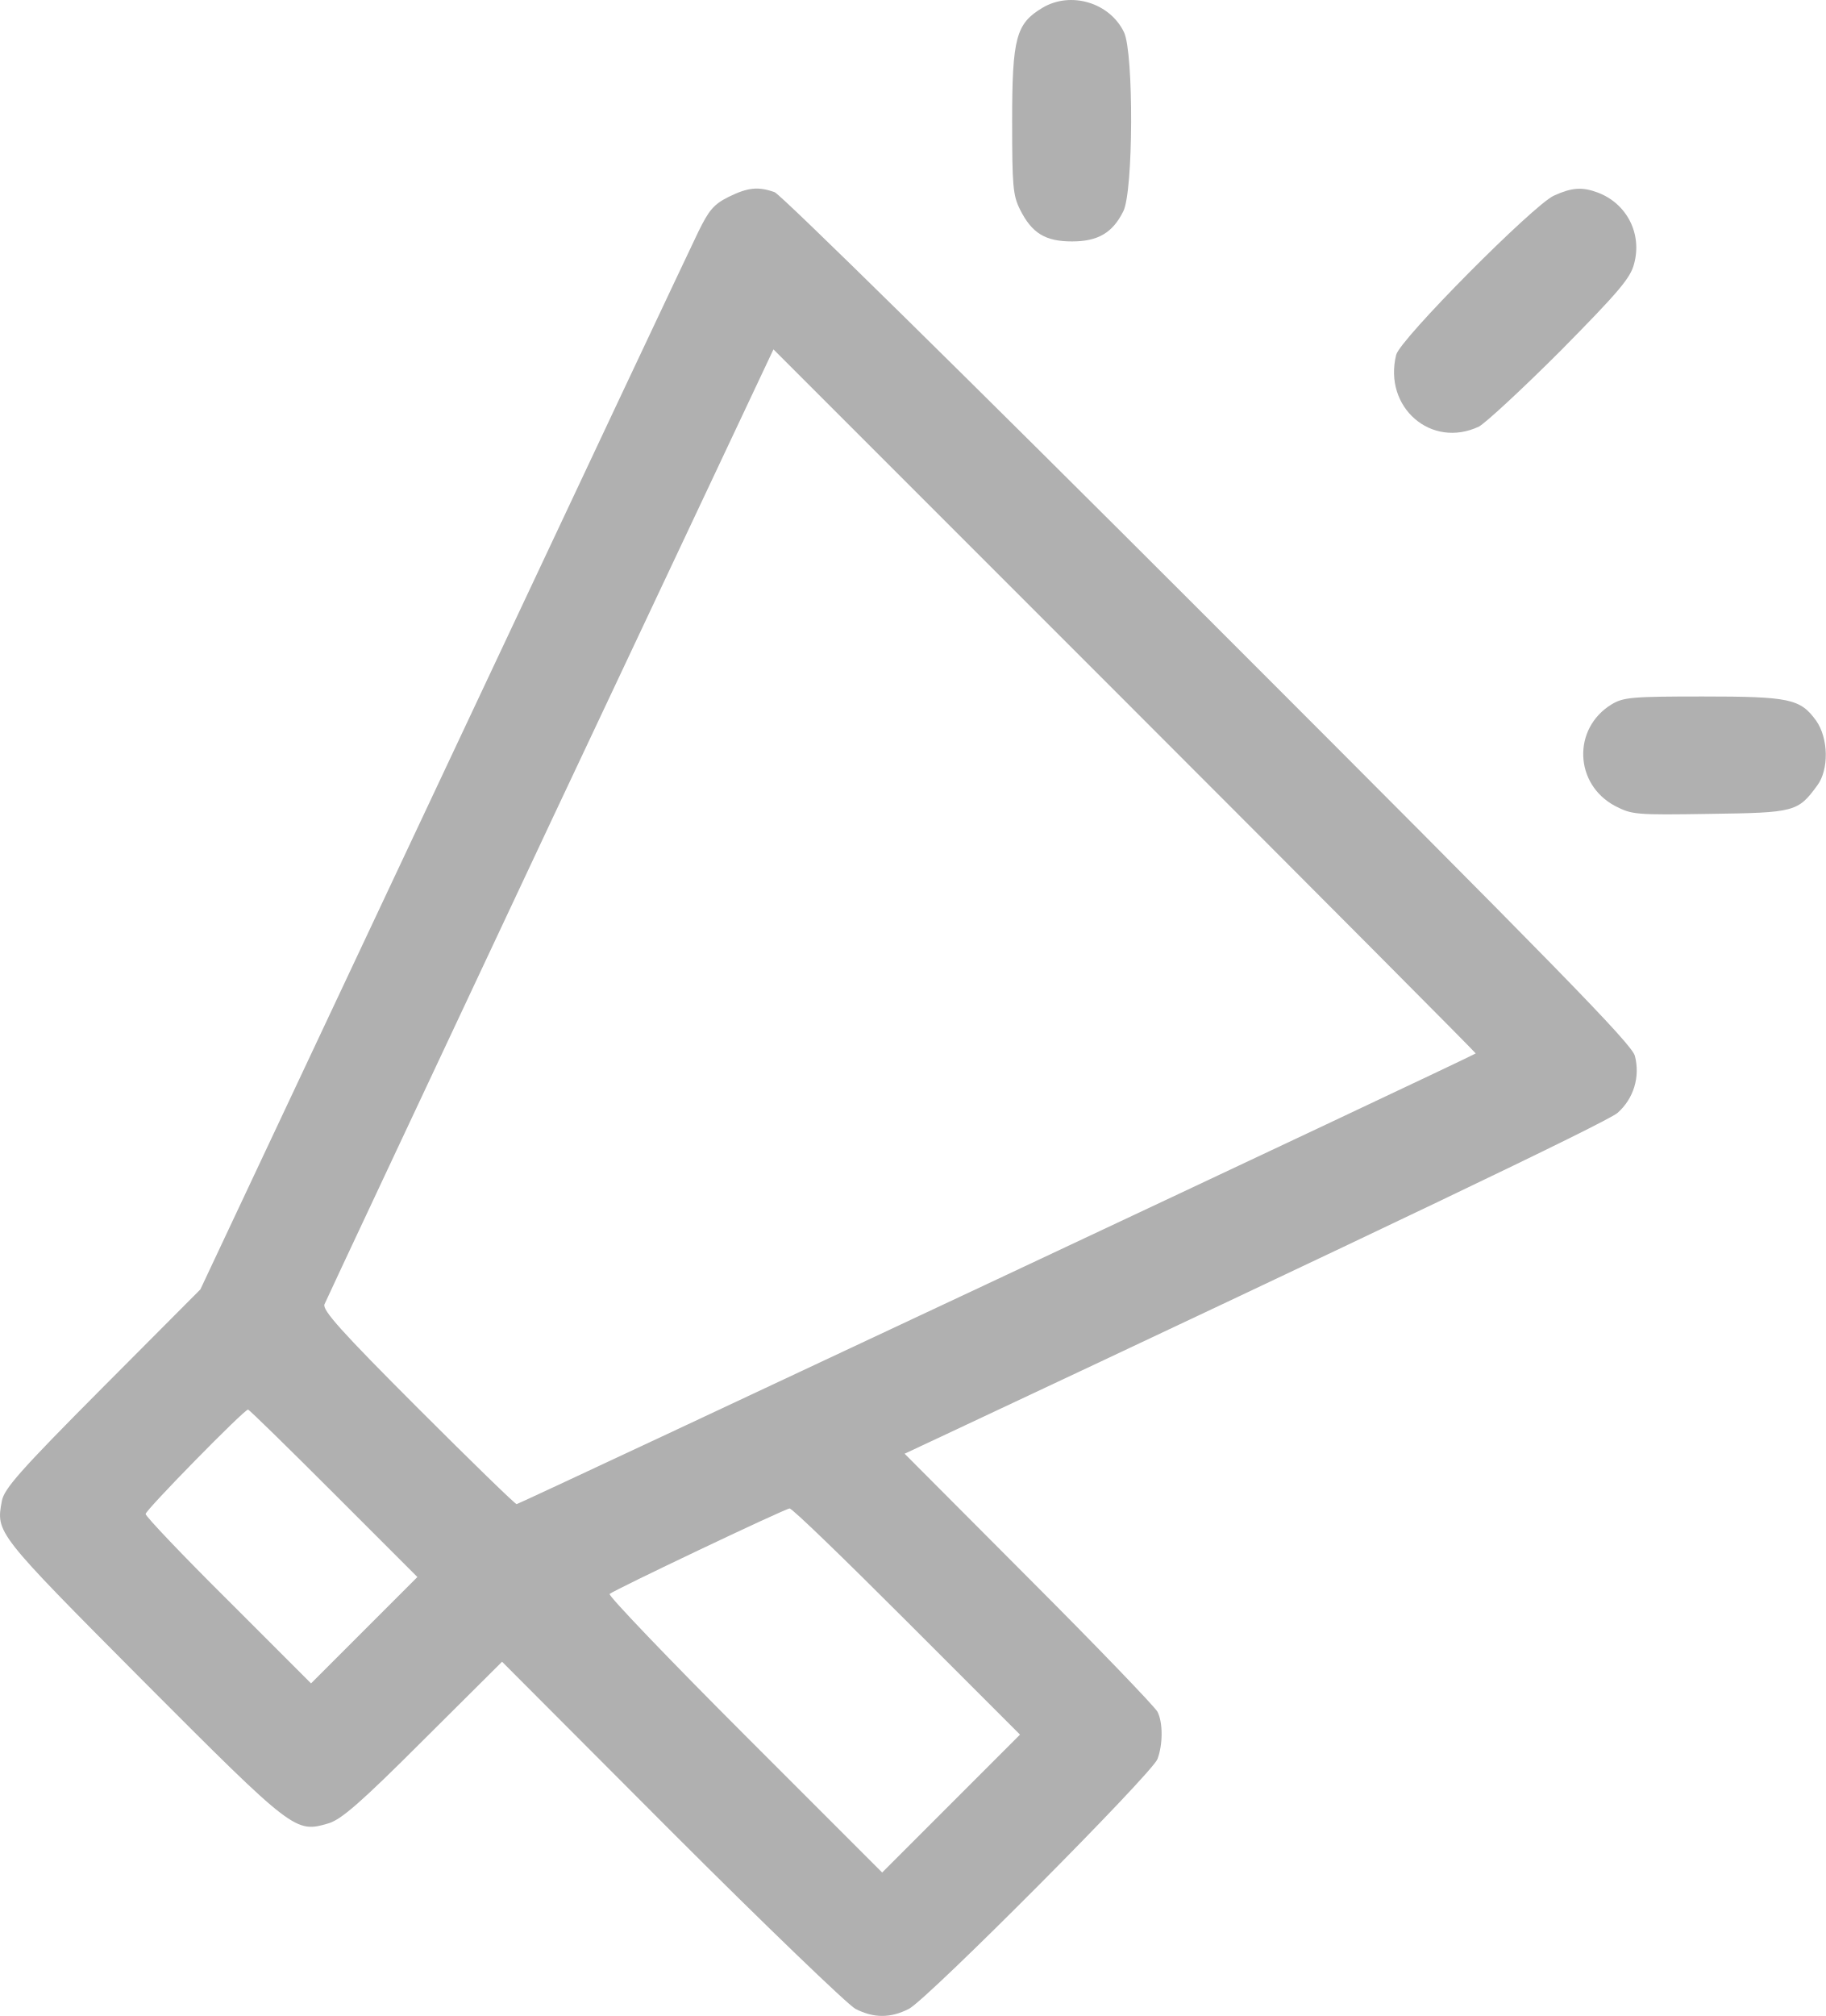
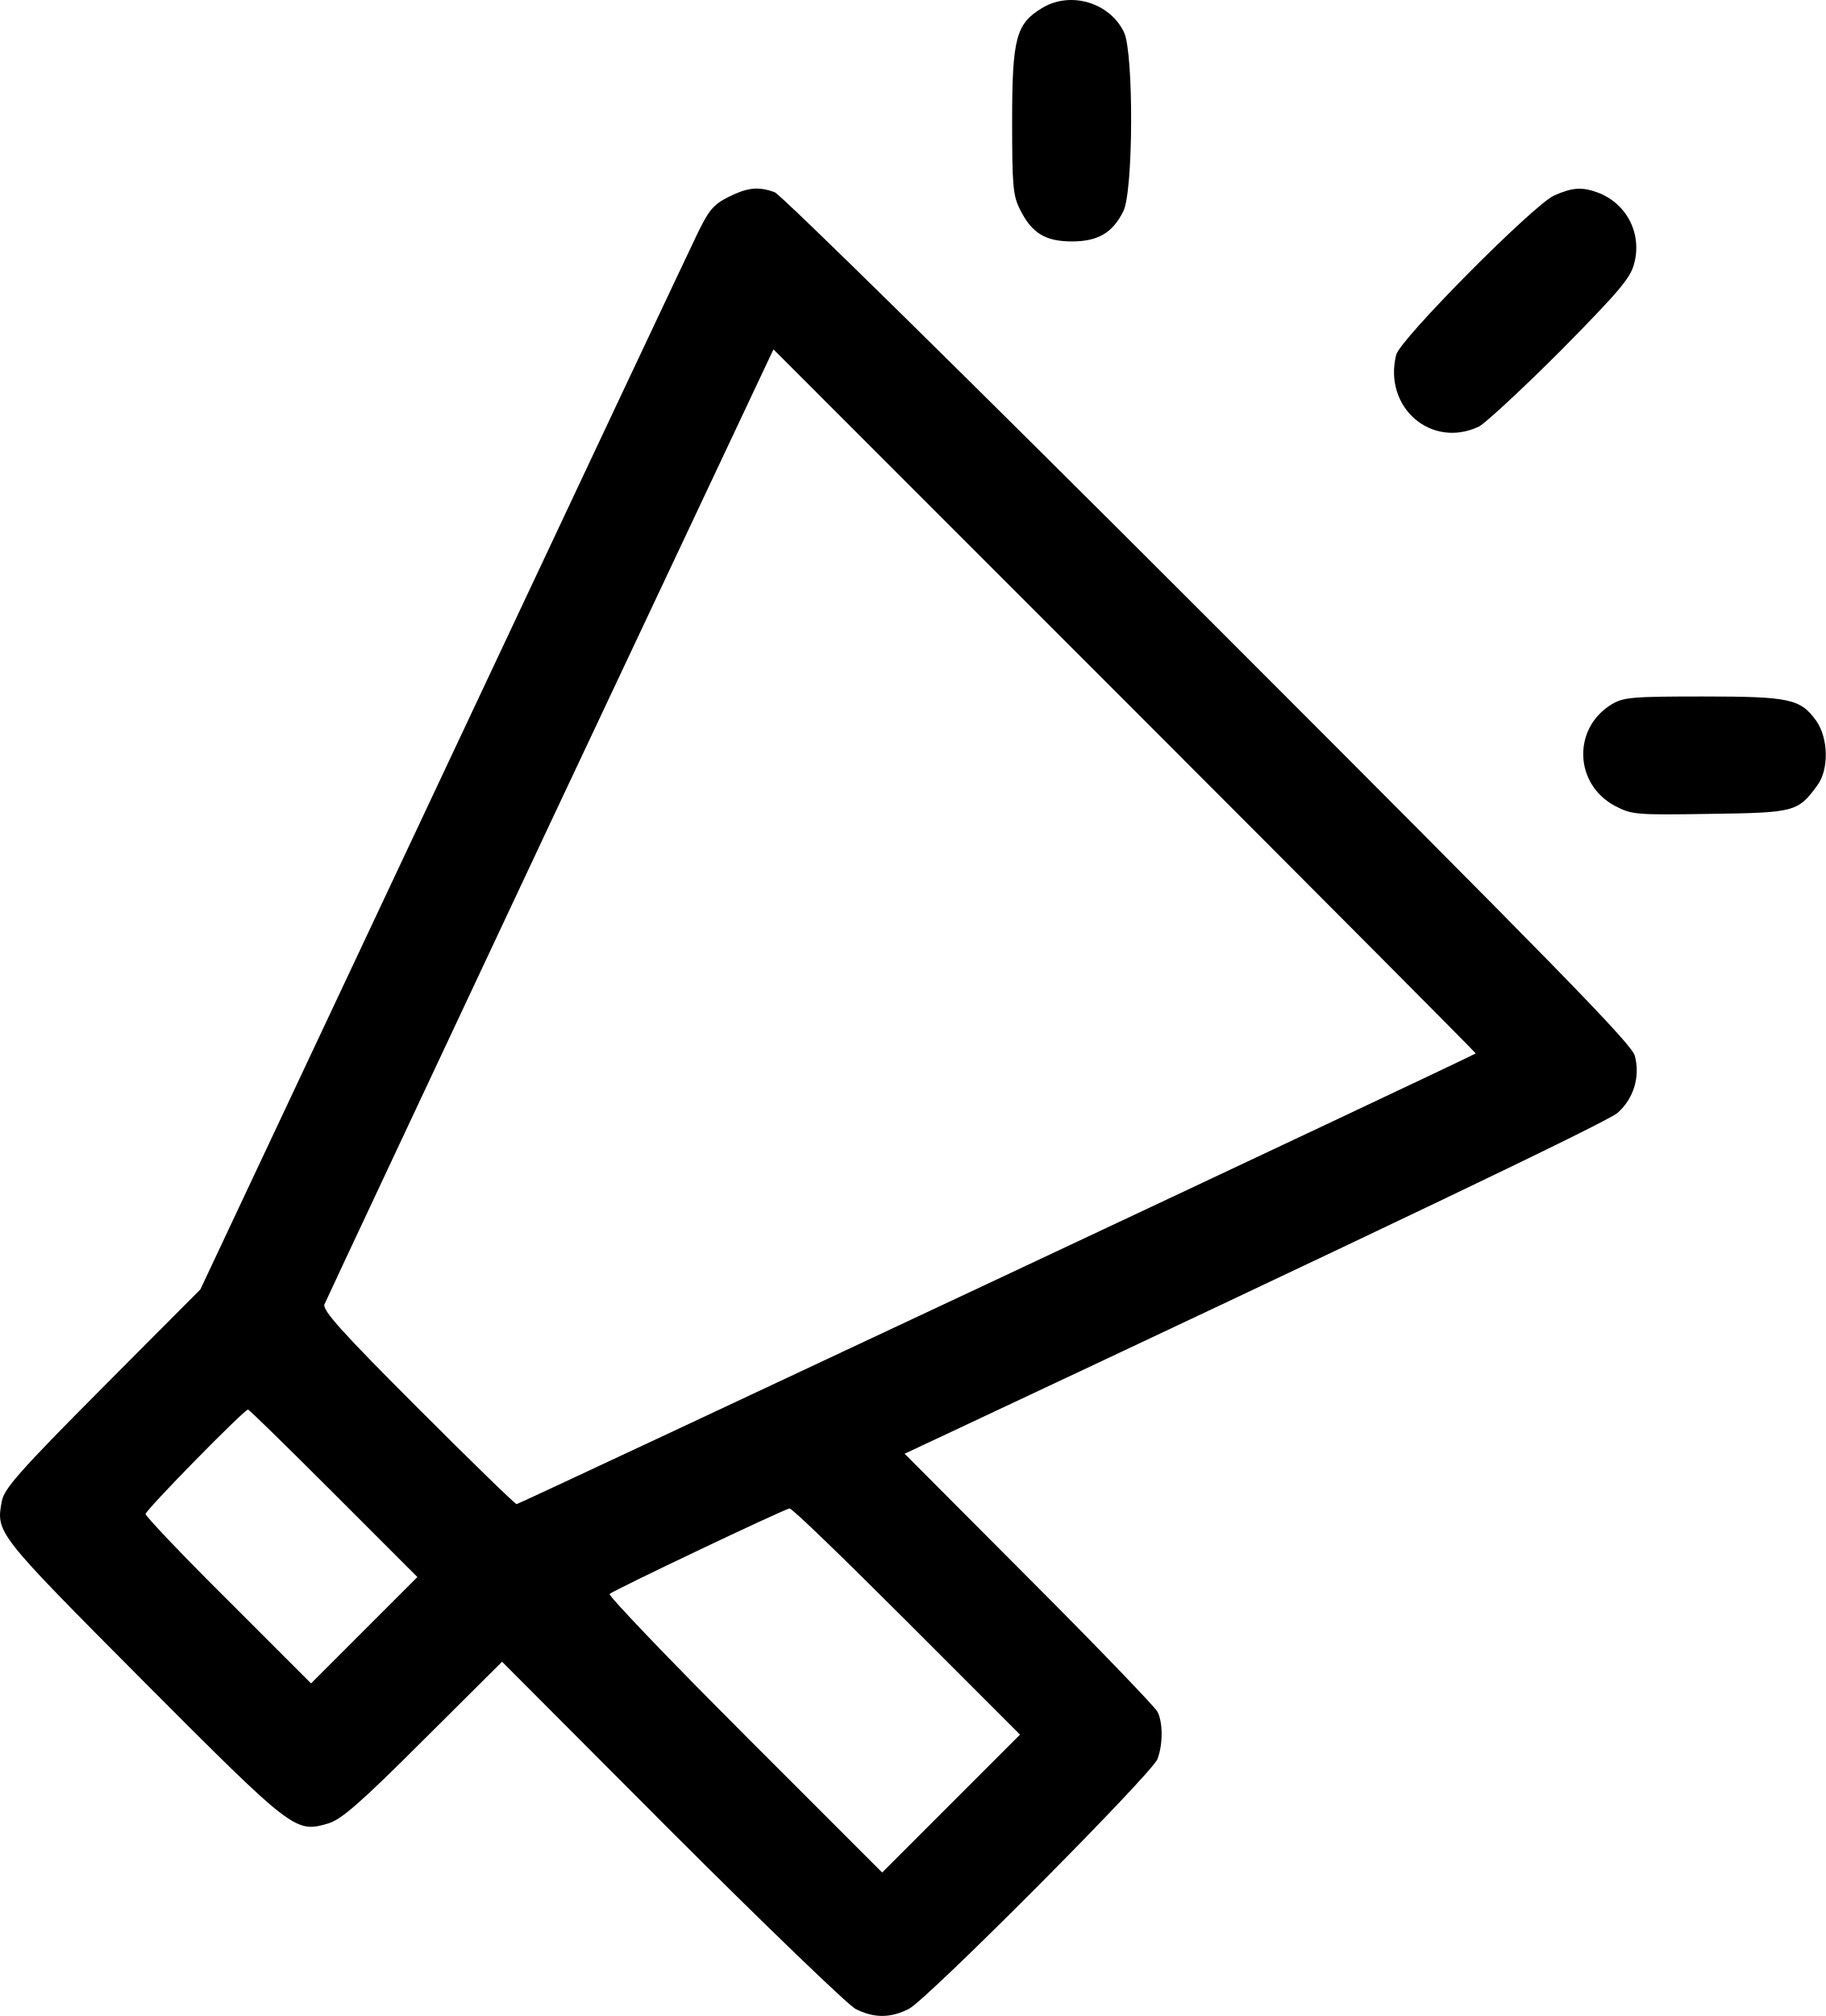
- <svg xmlns="http://www.w3.org/2000/svg" version="1.1" id="Layer_1" x="0px" y="0px" viewBox="0 0 463.5 511.7" style="enable-background:new 0 0 463.5 511.7;" xml:space="preserve">
-   <g fill="#b0b0b0" transform="translate(0,512) scale(0.1,-0.1)">
+ <svg xmlns="http://www.w3.org/2000/svg" version="1.1" x="0px" y="0px" viewBox="0 0 463.5 511.7">
+   <g transform="translate(0,512) scale(0.1,-0.1)">
    <path d="M2646.7,5100.2c-67-40-77-76-77-288c0-164,2-188,20-224c30-60,64-81,132-81c66,0,103,22,130,76c26,49,27,403,2,455   C2817.7,5113.2,2718.7,5143.2,2646.7,5100.2z" />
    <path d="M1849.7,4620.2c-38-19-50-34-77-89c-18-37-310-656-648-1375l-616-1309l-249-250c-211-212-249-256-255-287   c-15-81-16-80,358-456c385-386,387-387,472-362c32,10,80,51,240,211l200,199l430-431c237-237,447-439,467-450c47-24,89-24,136,0   c48,25,617,597,631,634s14,93,0,120c-6,12-153,165-327,339l-315,316l94,44c1095,514,1690,798,1716,821c41,36,58,92,44,145   c-9,31-188,214-1083,1109c-607,607-1085,1077-1101,1083C1924.7,4647.2,1898.7,4644.2,1849.7,4620.2z M3746.7,2446.2   c-5-6-2429-1144-2435-1144c-4,0-117,110-251,244c-195,195-242,248-237,263c4,10,262,559,573,1221l567,1203l892-892   C3346.7,2850.2,3747.7,2447.2,3746.7,2446.2z M847.7,1329.2l212-212l-135-135l-135-135l-210,210c-116,115-210,214-210,220   c0,10,250,265,260,265C632.7,1542.2,730.7,1446.2,847.7,1329.2z M2302.7,1004.2l287-287l-175-175l-175-175l-350,350   c-192,192-346,353-342,357c9,9,444,216,457,217C2010.7,1292.2,2143.7,1163.2,2302.7,1004.2z" />
    <path d="M3944.7,4623.2c-53-25-391-365-400-404c-33-133,89-239,210-182c17,9,111,96,208,193c146,148,177,184,186,220   c21,76-18,153-92,181C4016.7,4646.2,3990.7,4644.2,3944.7,4623.2z" />
    <path d="M4091.7,3332.2c-100-61-95-203,9-258c43-22,51-23,241-20c215,3,223,5,272,72c30,40,29,120-3,165c-40,55-67,61-288,61   C4142.7,3352.2,4121.7,3350.2,4091.7,3332.2z" />
  </g>
</svg>
